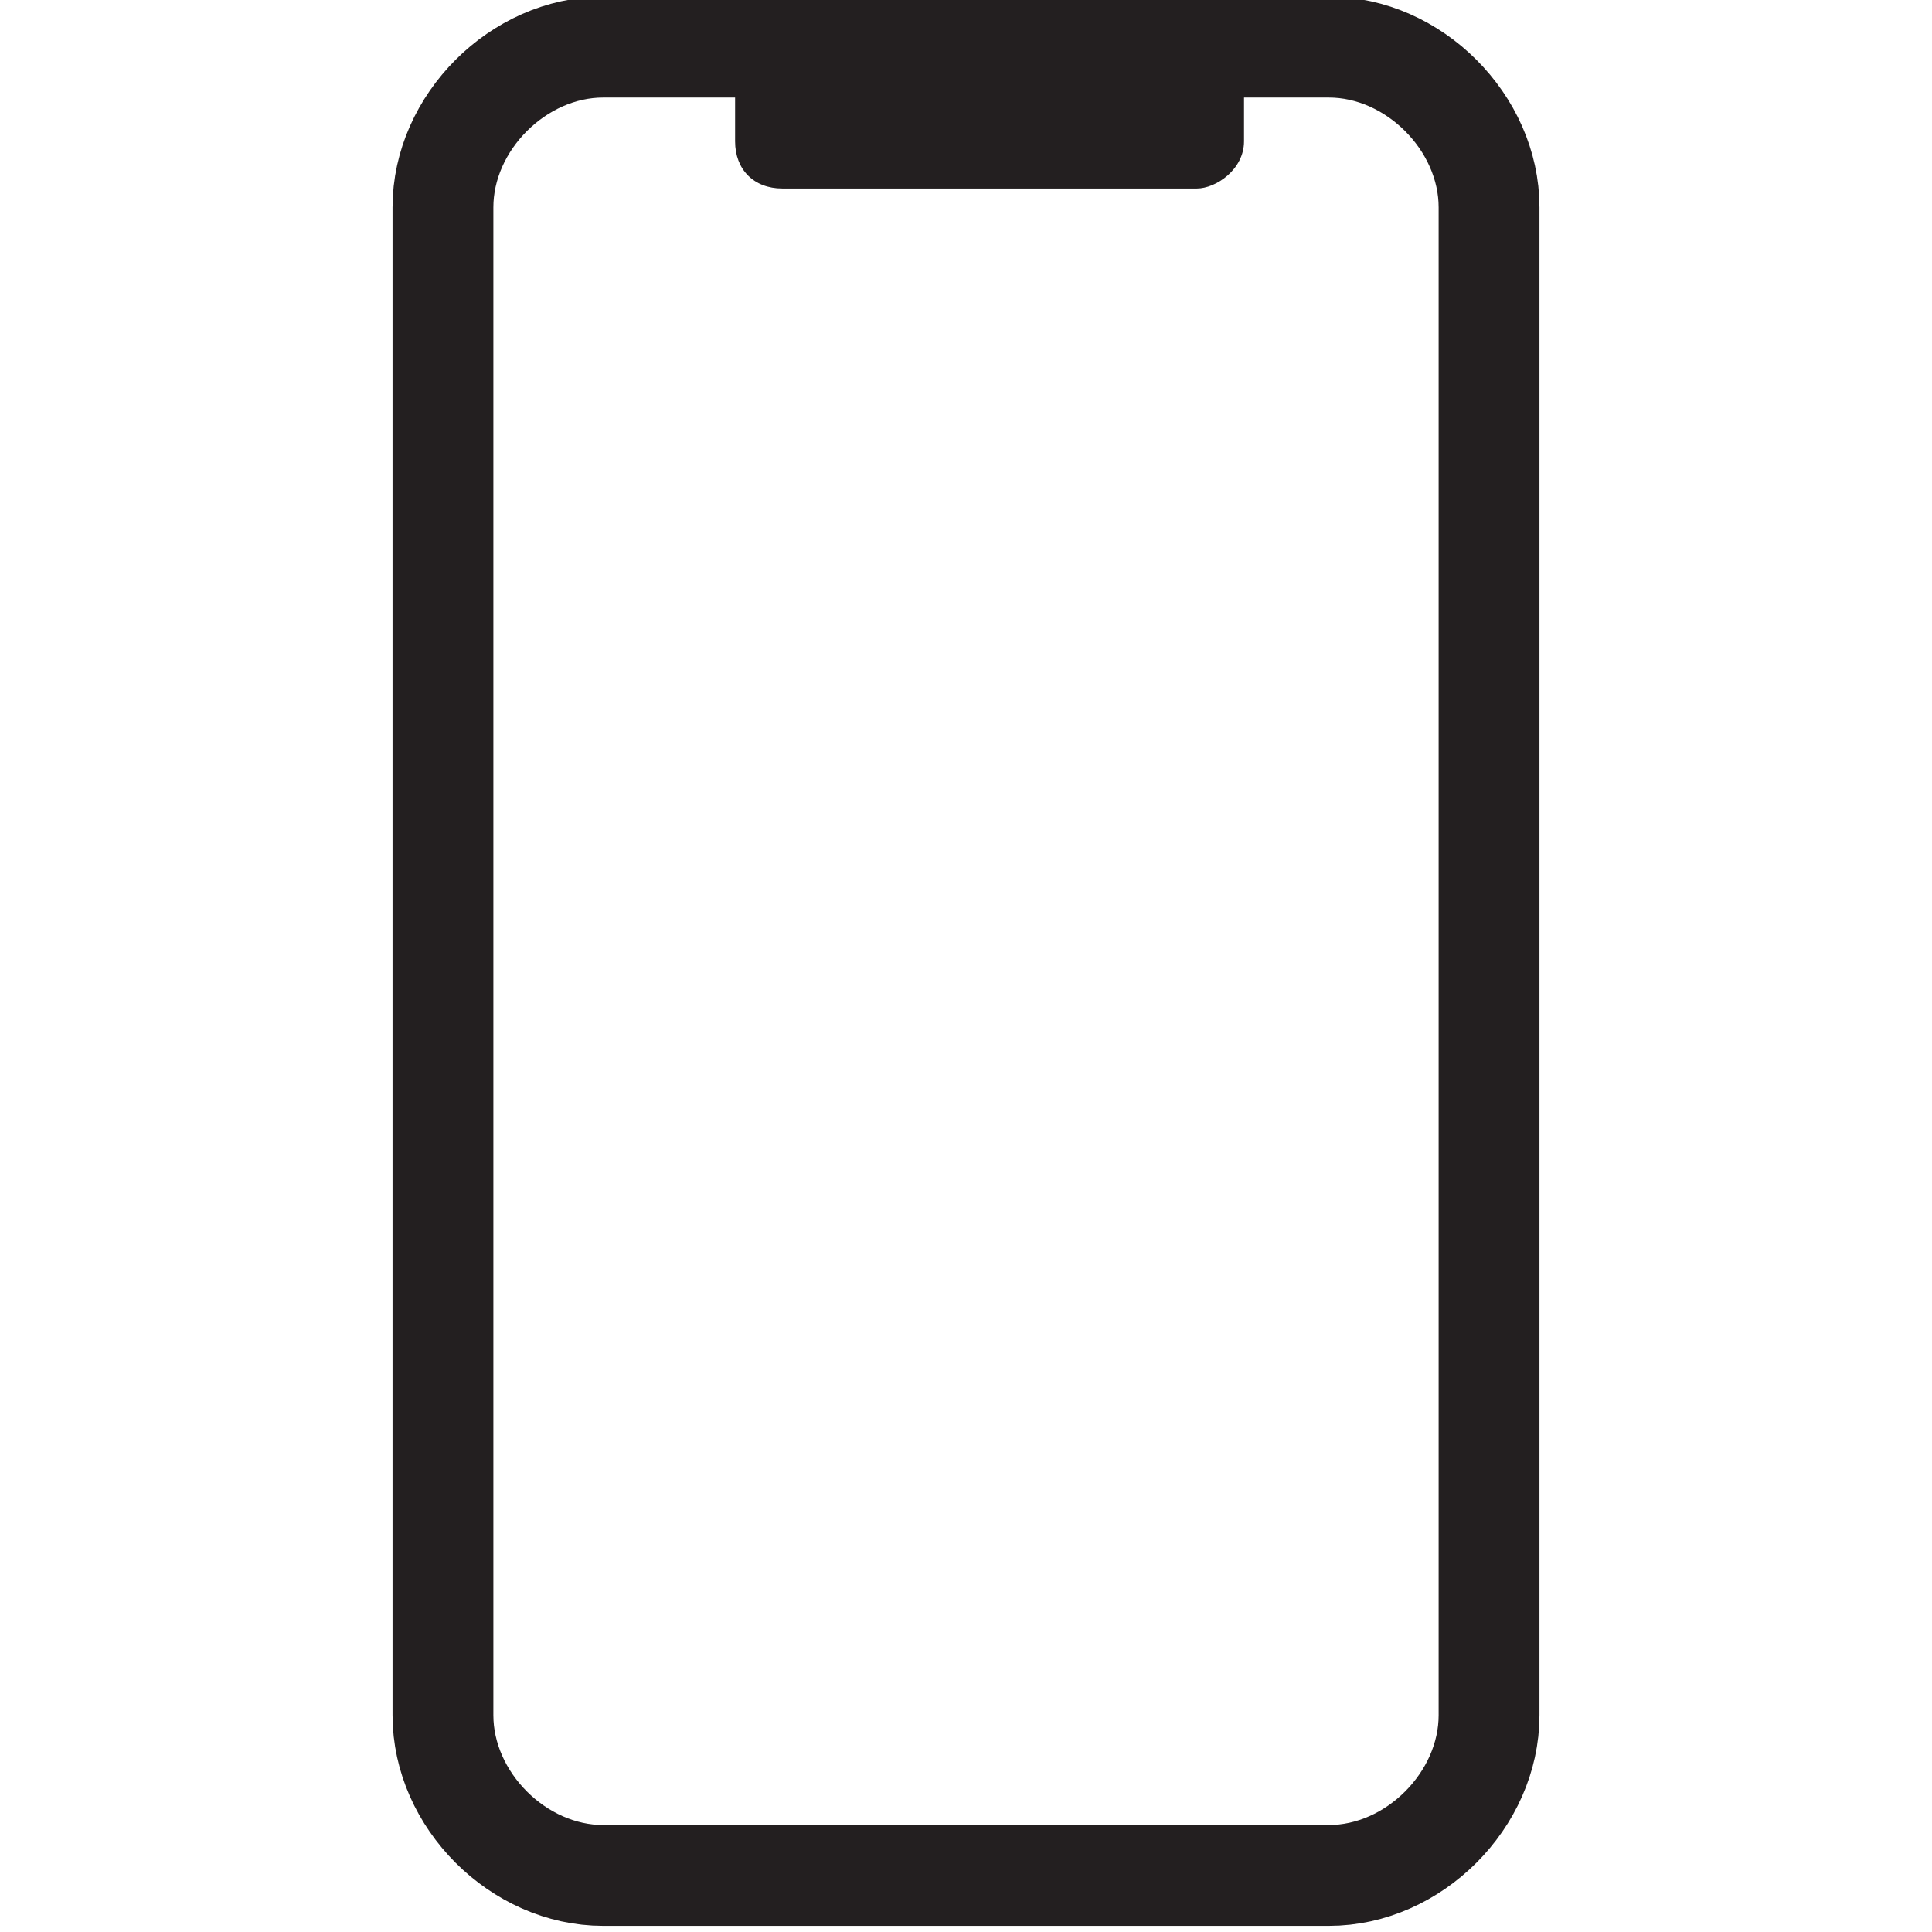
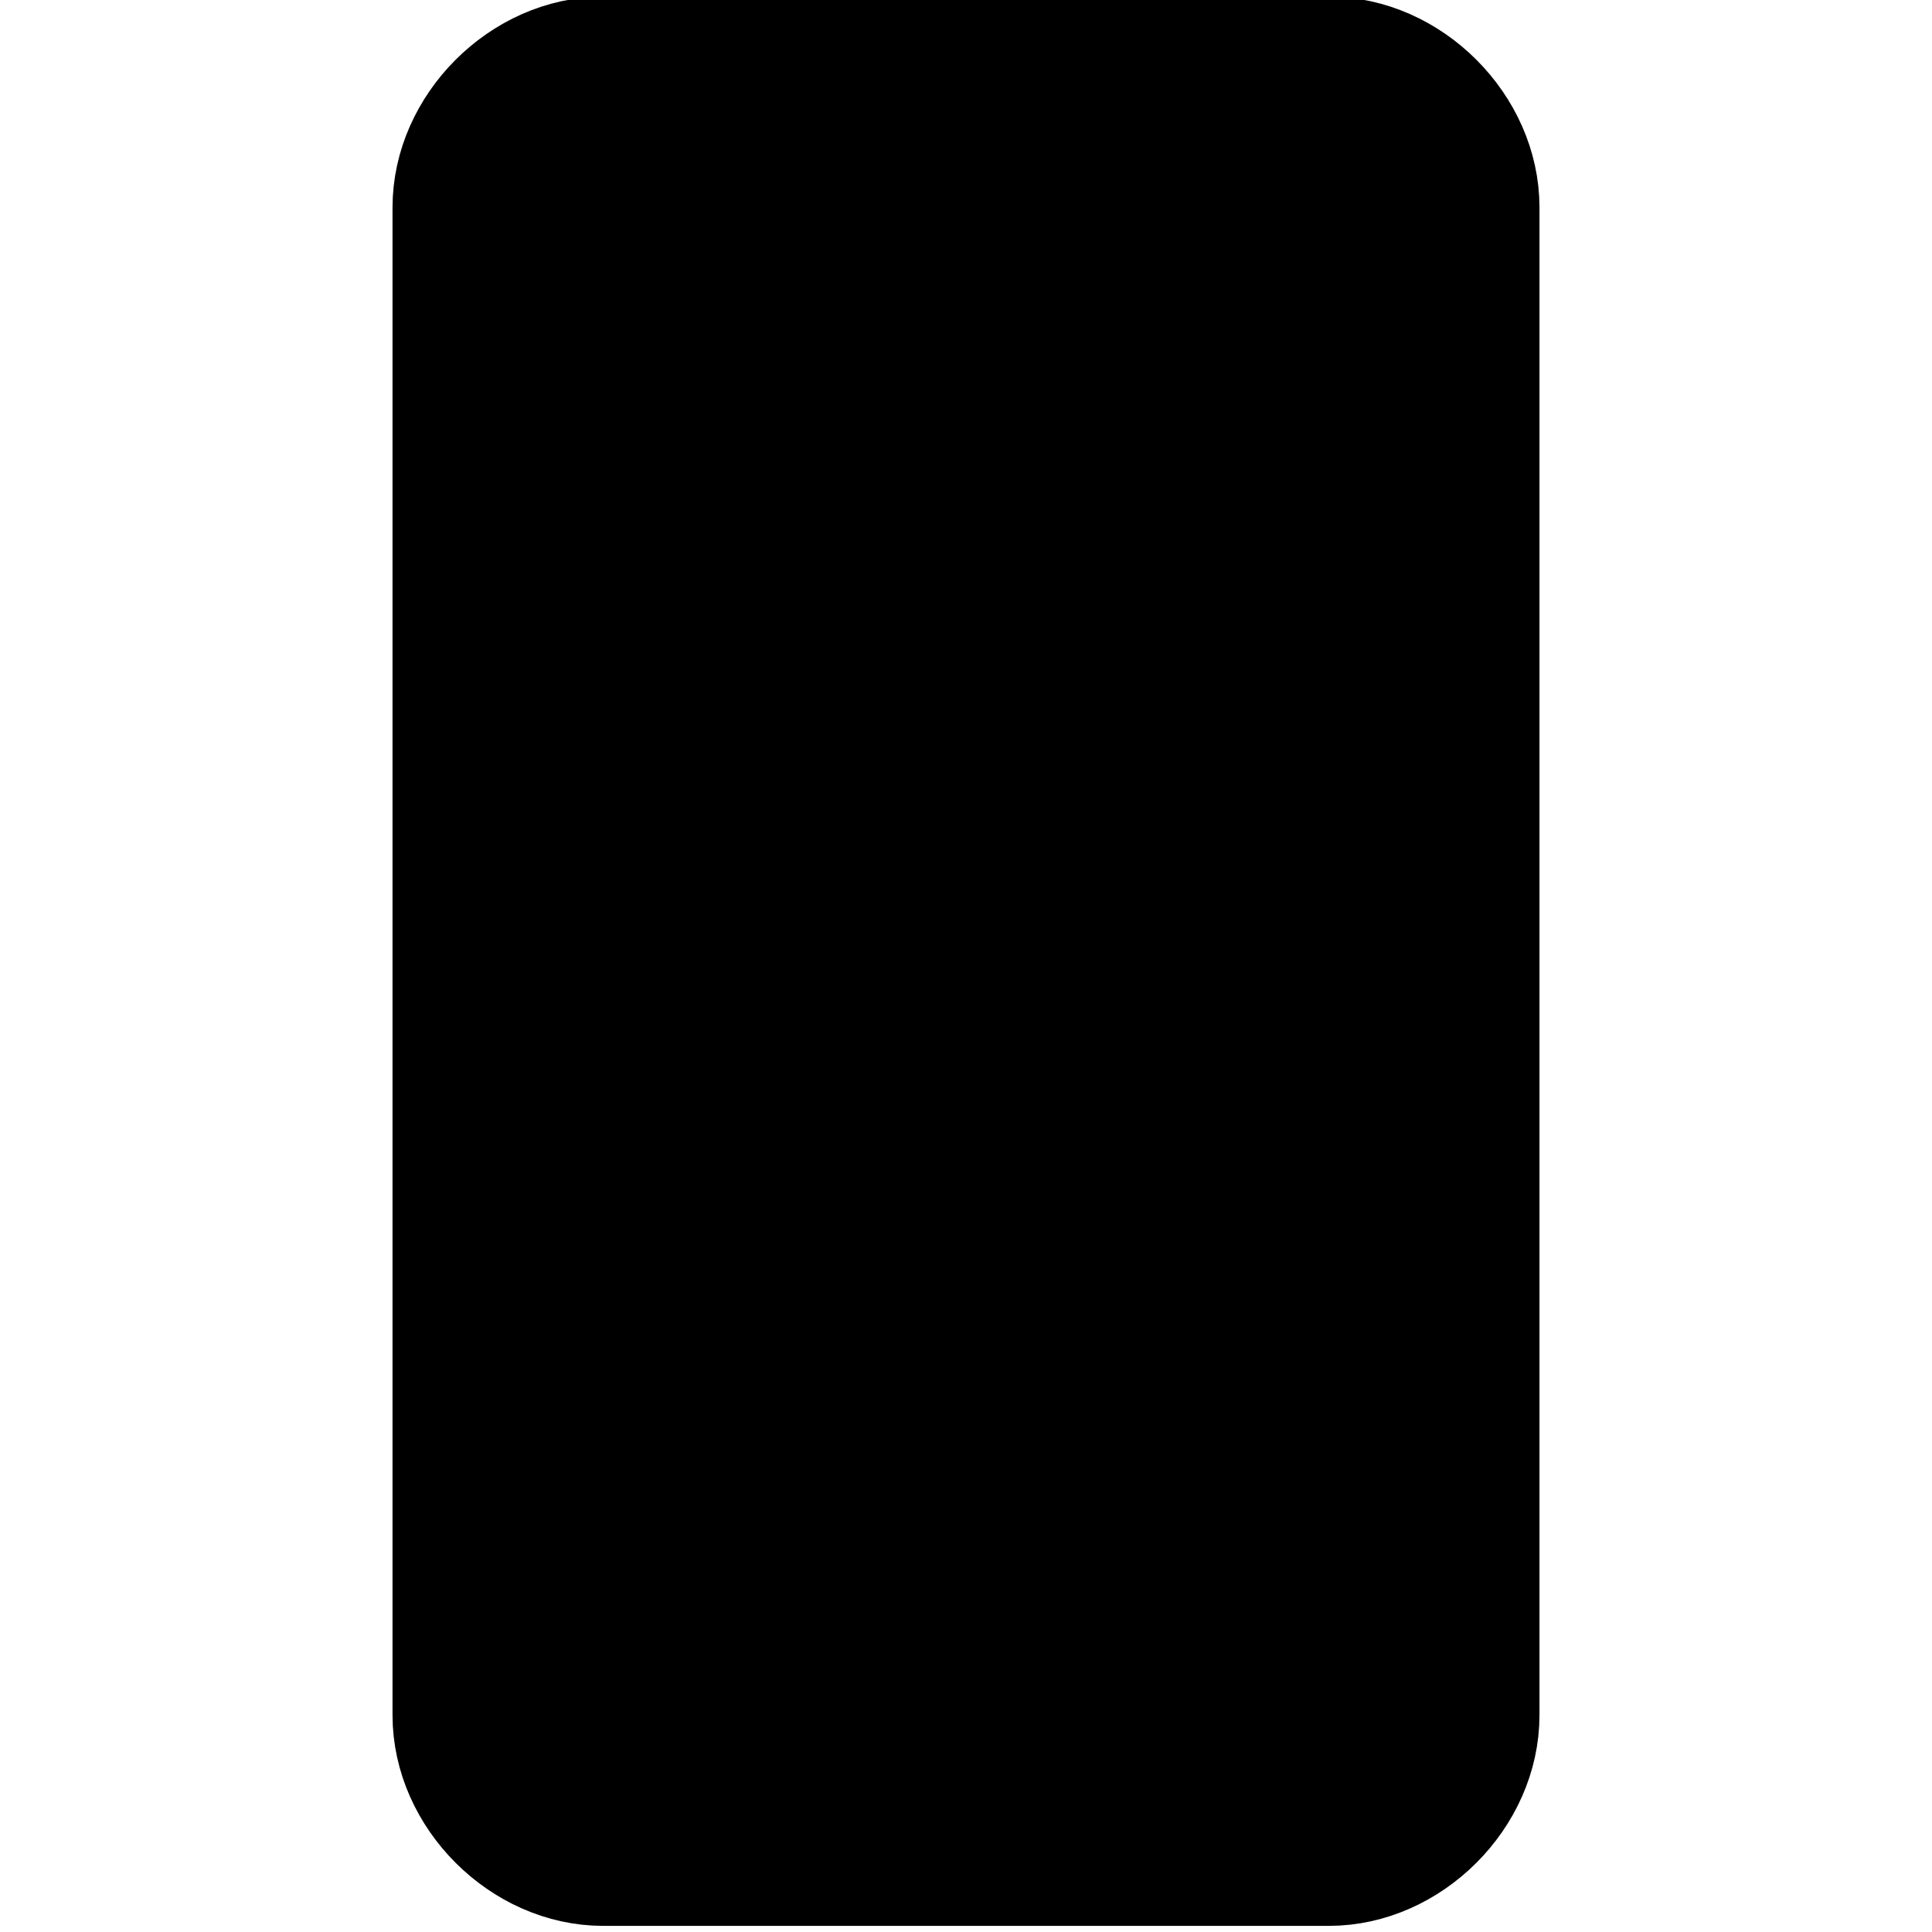
<svg xmlns="http://www.w3.org/2000/svg" version="1.1" id="Layer_1" x="0px" y="0px" viewBox="0 0 20.5 20.5" style="enable-background:new 0 0 20.5 20.5;" xml:space="preserve">
  <style type="text/css">
- 	.st0{fill:none;stroke:#231F20;stroke-width:1.07;stroke-miterlimit:10;}
- 	.st1{fill:#231F20;}
- </style>
+     .st0 {
+       fill: currentColor; /* Chuyển từ màu tĩnh thành currentColor */
+       stroke: currentColor; /* Thay vì màu tĩnh, sử dụng currentColor để có thể thay đổi thông qua CSS */
+       stroke-width: 1.07;
+       stroke-miterlimit: 10;
+     }
+     .st1 {
+       fill: currentColor; /* Chuyển từ màu tĩnh thành currentColor */
+     }
+   </style>
  <g id="Layer_2_1_">
    <g id="Layer_1-2">
-       <path class="st0" d="M6.4,0.5h7.7c0.9,0,1.7,0.8,1.7,1.7v16c0,0.9-0.8,1.7-1.7,1.7H6.4c-0.9,0-1.7-0.8-1.7-1.7v-16    C4.7,1.3,5.5,0.5,6.4,0.5z" />
-       <path class="st1" d="M7.8,0.3h5.4l0,0v1.2c0,0.3-0.3,0.5-0.5,0.5c0,0,0,0,0,0H8.3C8,2,7.8,1.8,7.8,1.5l0,0    C7.8,1.5,7.8,0.3,7.8,0.3z" />
+       <path class="st0" d="M6.4,0.5h7.7c0.9,0,1.7,0.8,1.7,1.7v16c0,0.9-0.8,1.7-1.7,1.7H6.4c-0.9,0-1.7-0.8-1.7-1.7v-16 C4.7,1.3,5.5,0.5,6.4,0.5z" />
+       <path class="st1" d="M7.8,0.3h5.4l0,0v1.2c0,0.3-0.3,0.5-0.5,0.5c0,0,0,0,0,0H8.3C8,2,7.8,1.8,7.8,1.5l0,0 C7.8,1.5,7.8,0.3,7.8,0.3z" />
    </g>
  </g>
</svg>
